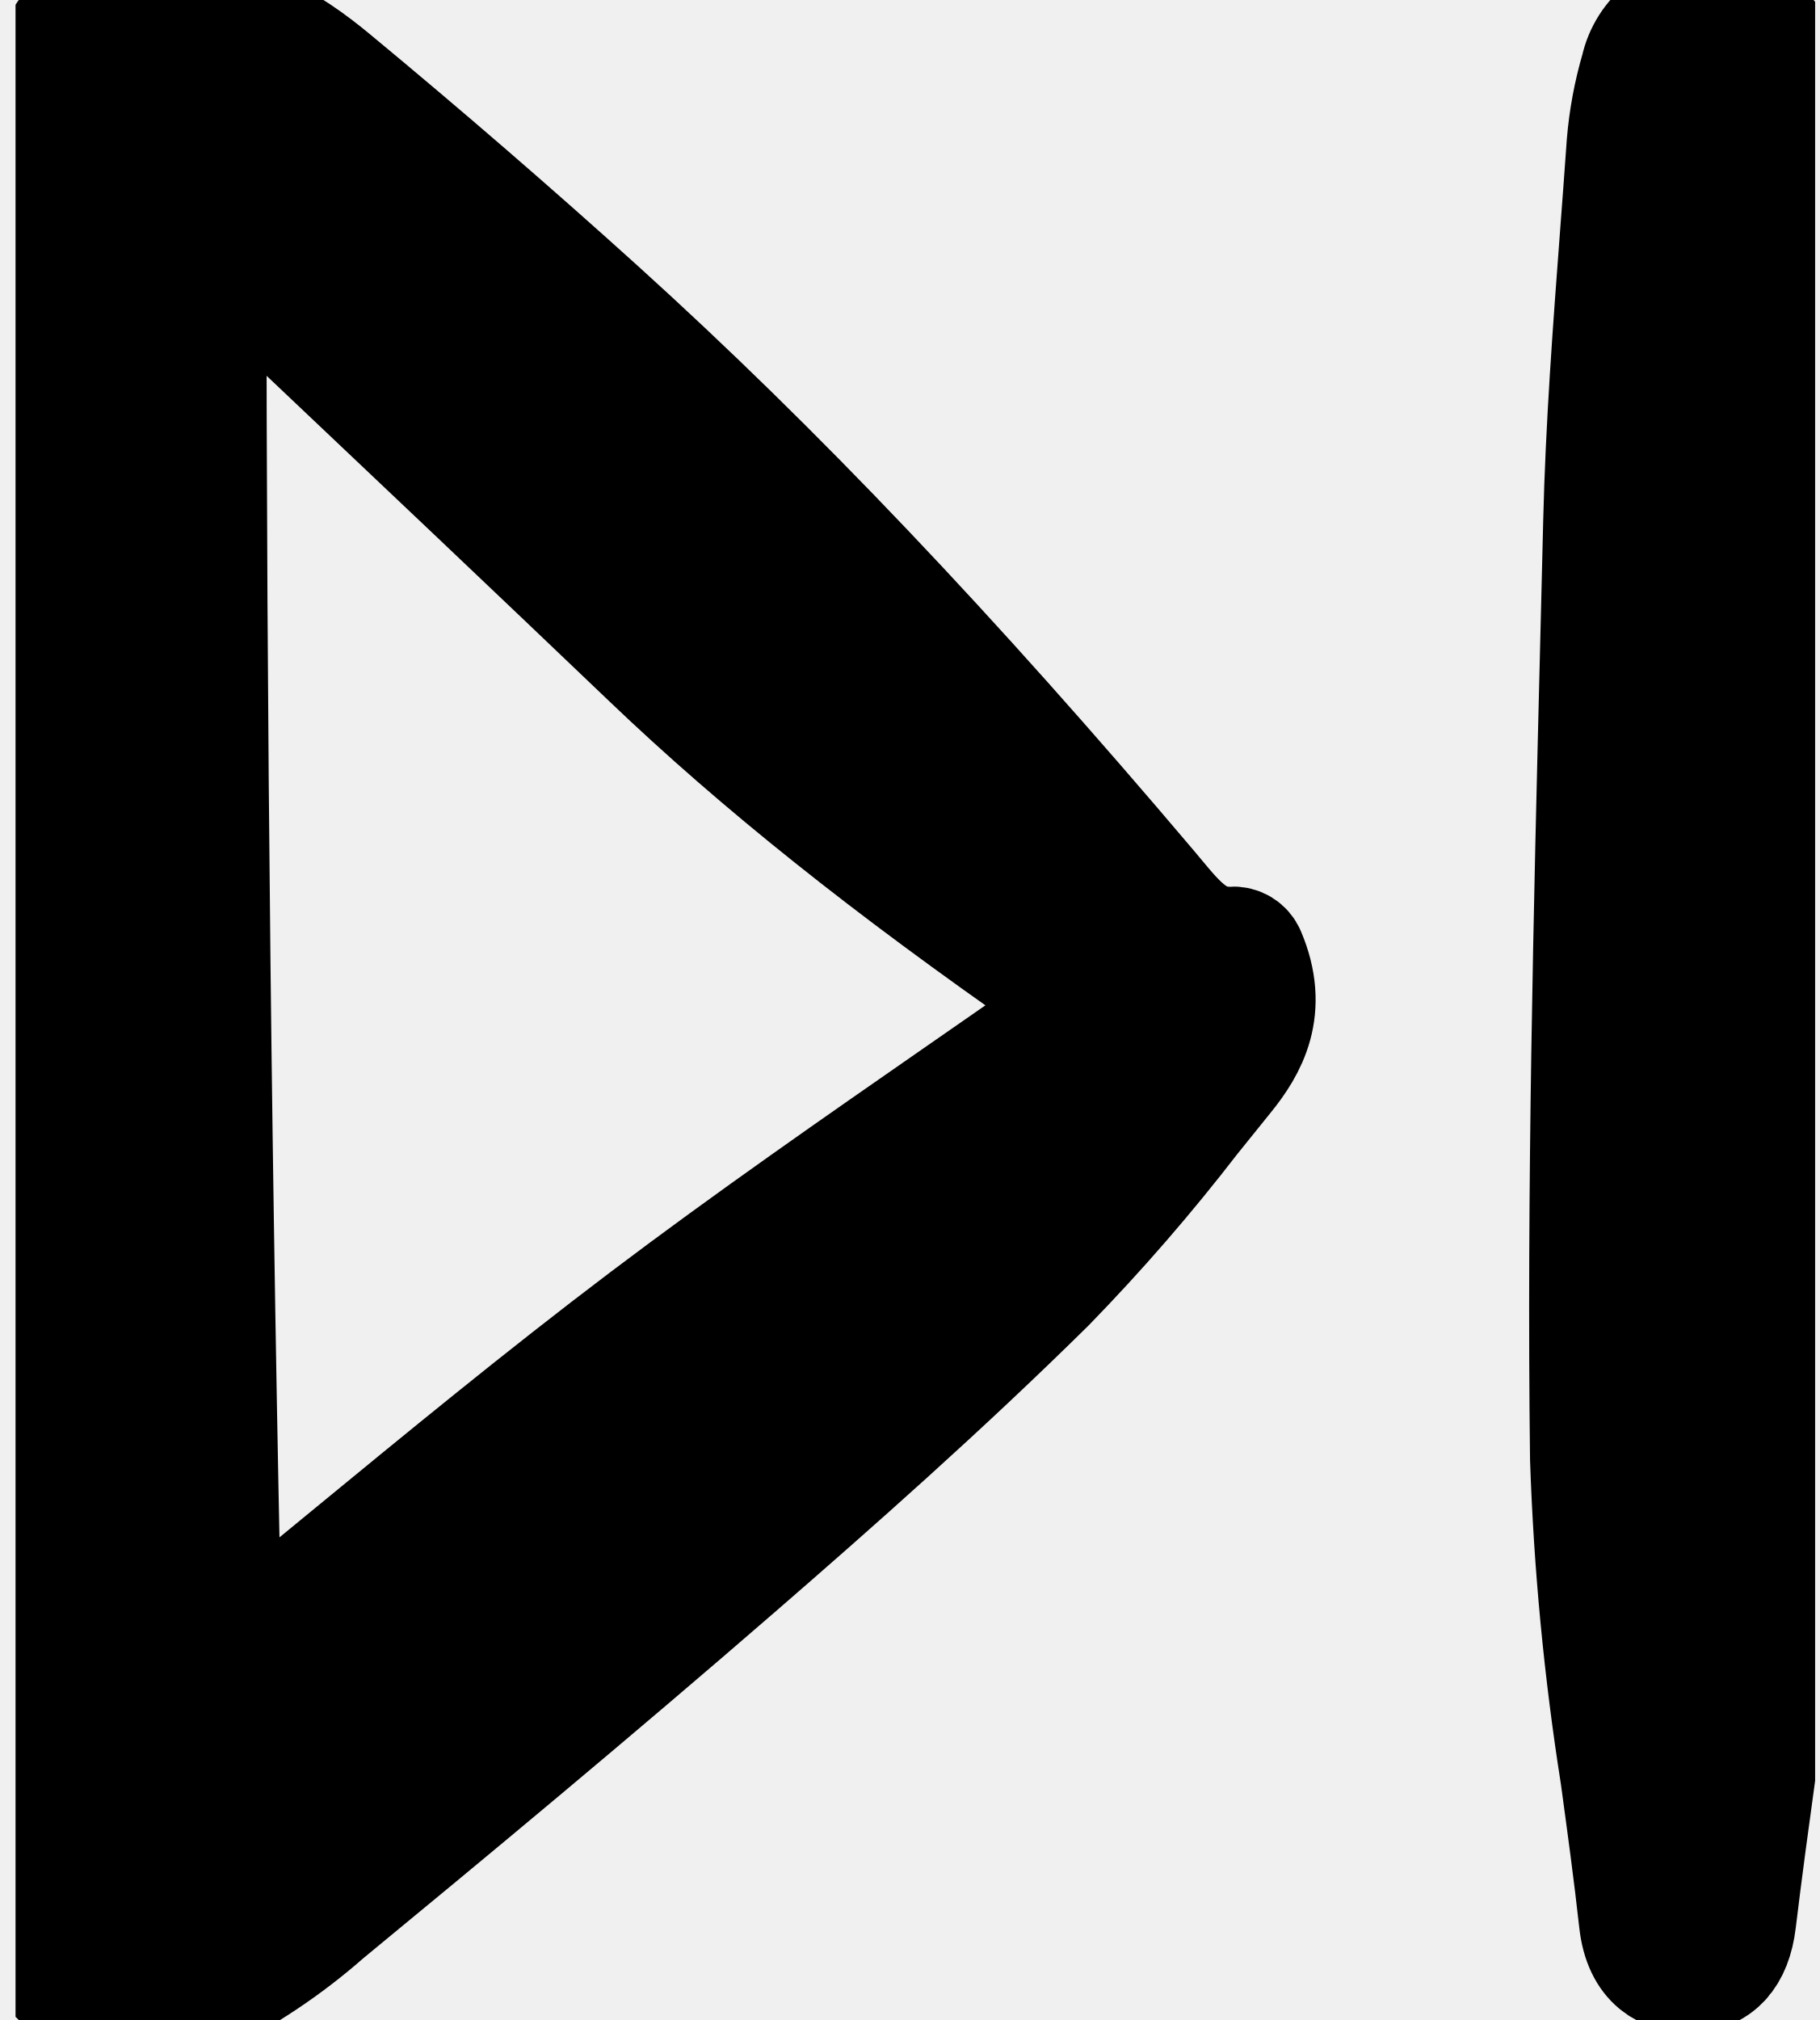
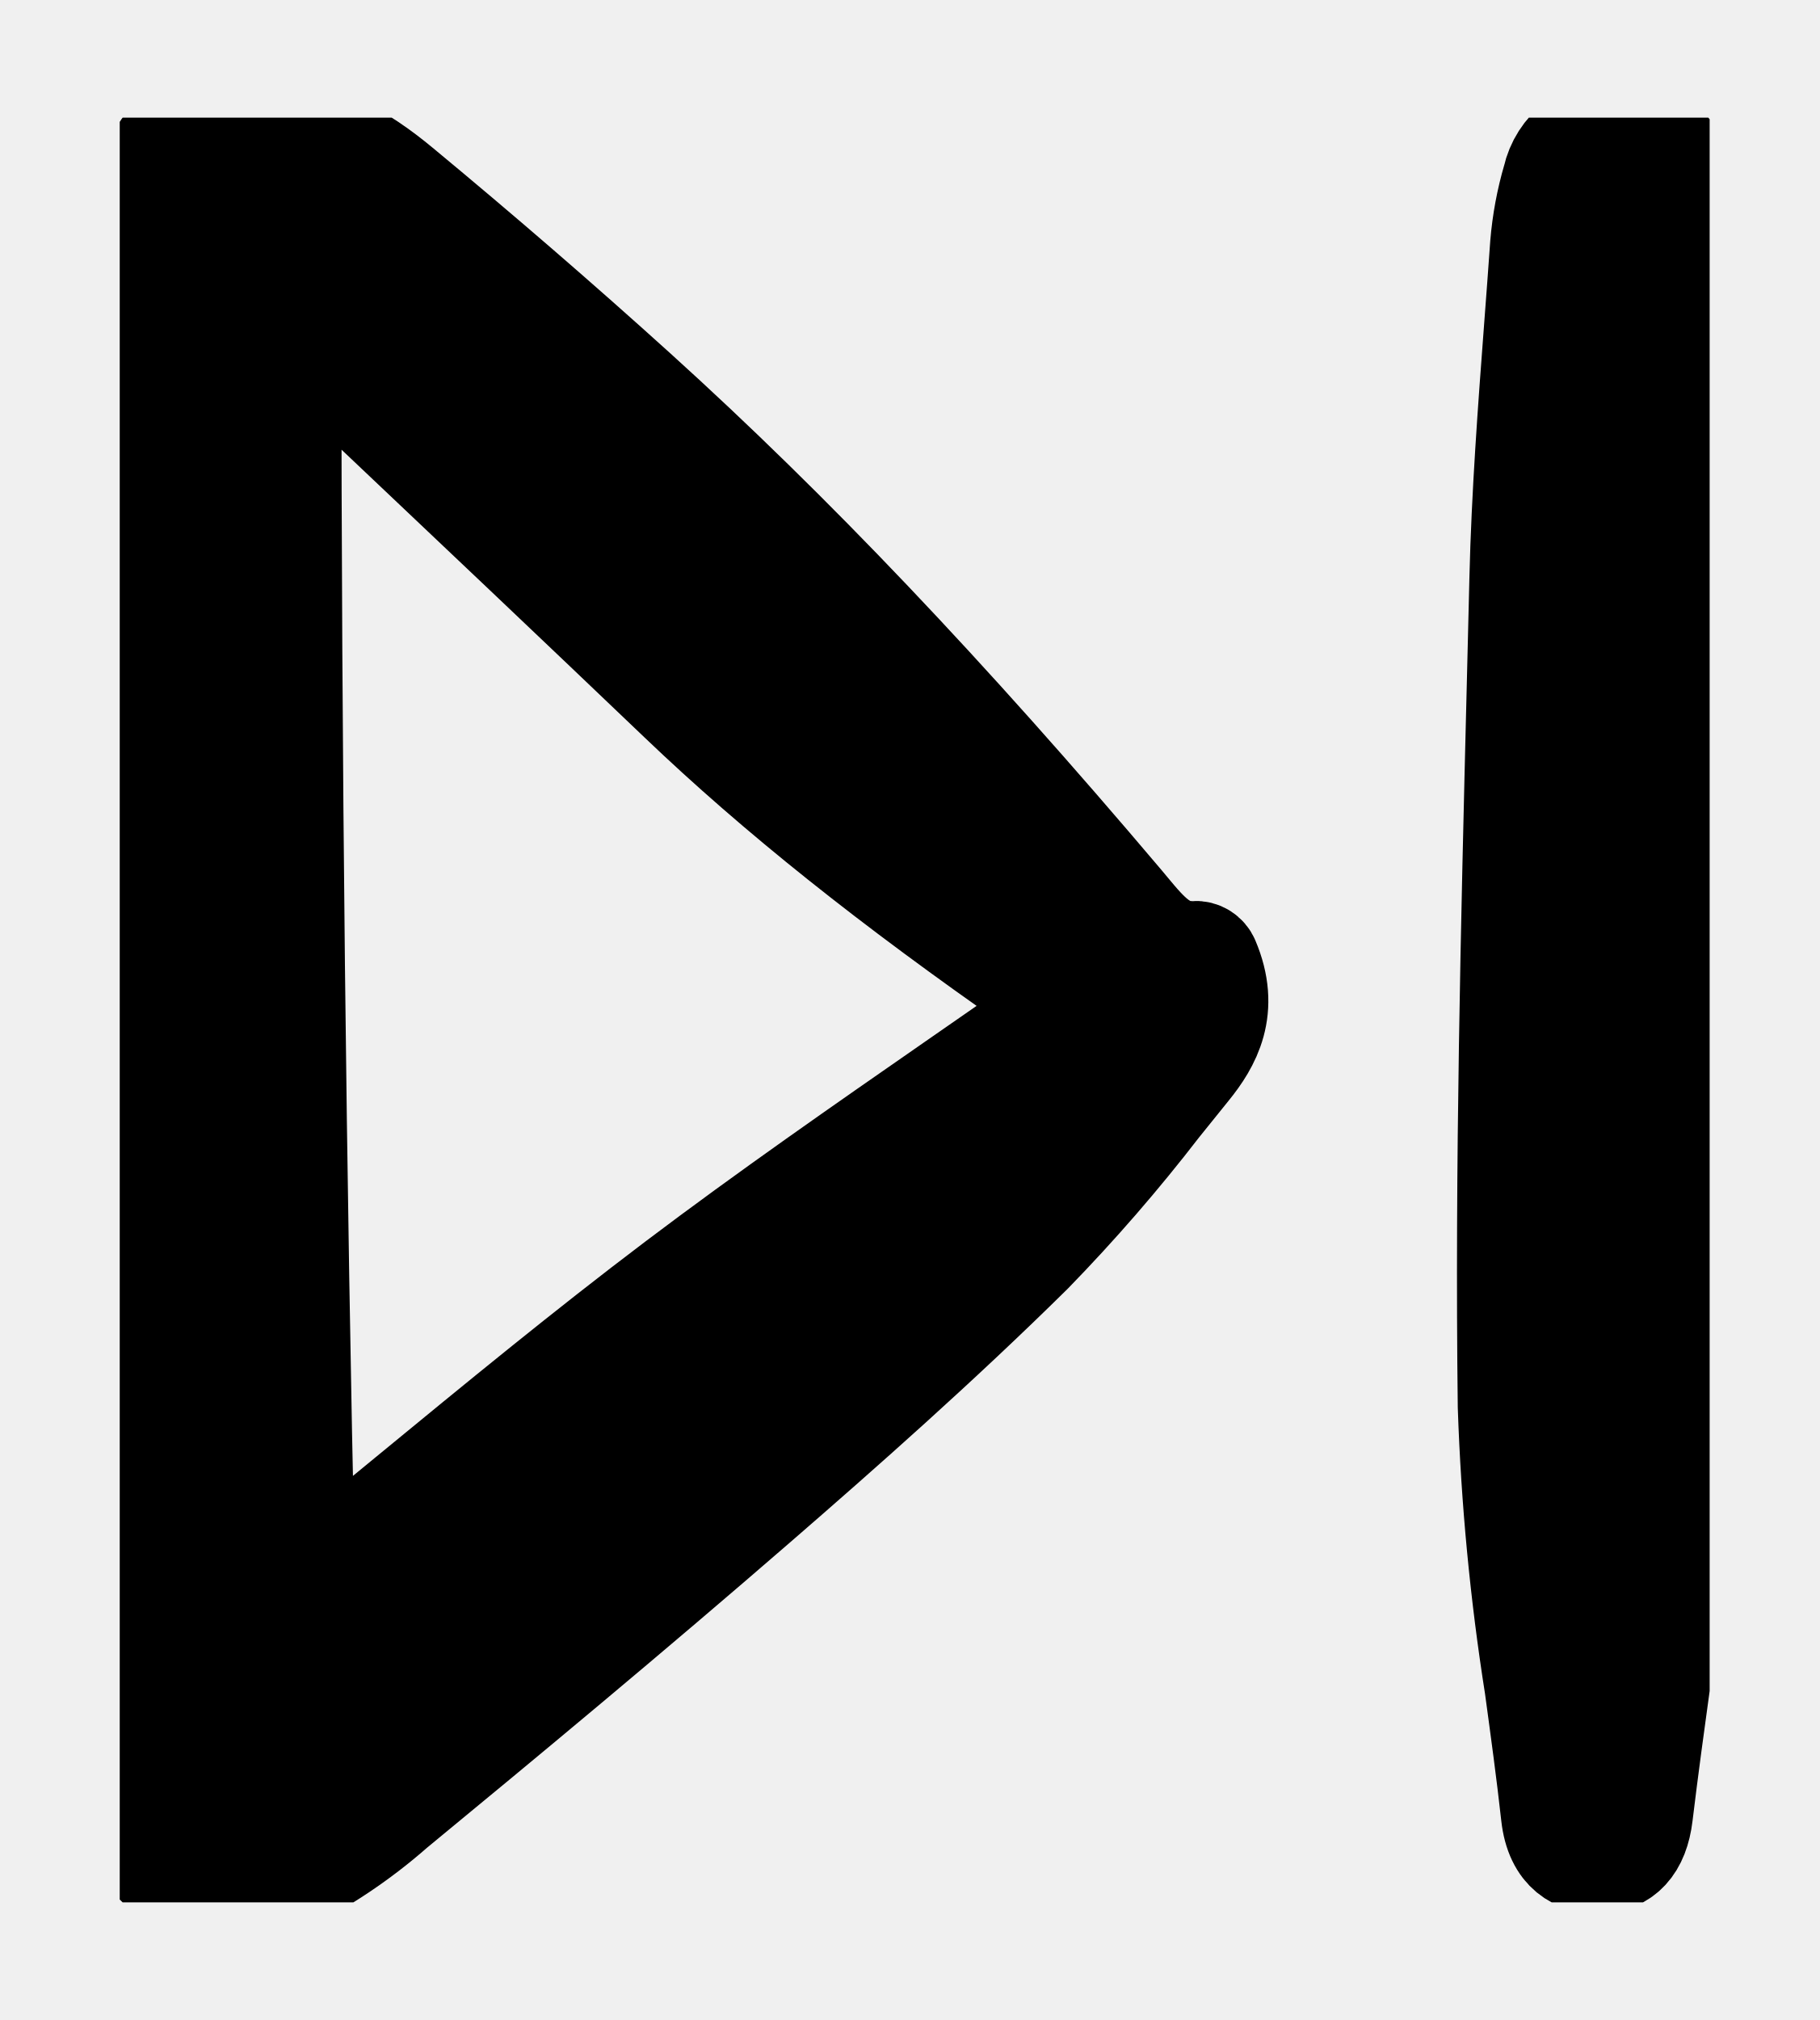
- <svg xmlns="http://www.w3.org/2000/svg" width="91" height="101" viewBox="0 0 91 101" fill="none">
+ <svg xmlns="http://www.w3.org/2000/svg" width="91" height="101" viewBox="-6.0 -6.0 103.0 113.0" fill="none">
  <g clip-path="url(#clip0)">
    <path d="M3.739 99.447C4.723 100.135 5.895 100.504 7.096 100.501C8.017 100.495 8.927 100.297 9.768 99.918C12.107 98.784 14.282 97.337 16.234 95.62C22.344 90.59 29.572 84.596 36.847 78.286C41.563 74.196 47.089 69.318 52.322 64.15C54.881 61.522 57.287 58.748 59.527 55.842C60.088 55.144 60.649 54.448 61.21 53.754C62.395 52.296 63.452 50.441 62.299 47.733C62.246 47.608 62.155 47.501 62.039 47.429C61.923 47.357 61.788 47.322 61.652 47.33C59.88 47.431 58.906 46.255 57.776 44.898L57.434 44.488C47.447 32.692 38.702 23.496 29.916 15.547C25.65 11.689 21.164 7.809 16.578 4.013C14.486 2.281 11.549 0.322 7.356 0.597C3.773 0.827 2.737 1.073 2.645 5.091C2.605 6.856 2.604 8.648 2.603 10.382C2.603 11.831 2.603 13.28 2.579 14.729L2.514 18.937C2.198 39.109 1.872 59.969 1.512 80.484C1.443 84.421 1.271 88.636 0.986 93.368C0.882 94.533 1.08 95.705 1.563 96.77C2.045 97.835 2.795 98.757 3.739 99.447ZM12.075 13.467L15.174 16.401C20.878 21.8 26.777 27.383 32.552 32.902C38.015 38.125 44.465 43.274 52.857 49.11C53.41 49.495 53.962 49.881 54.512 50.269C52.418 51.742 50.322 53.204 48.224 54.653C42.959 58.308 37.514 62.086 32.325 66.008C27.198 69.885 22.289 73.92 17.091 78.192C15.129 79.806 13.142 81.44 11.108 83.092C10.59 59.784 10.335 36.472 10.322 11.922L10.328 11.927C10.982 12.481 11.546 12.962 12.075 13.463V13.467Z" fill="black" stroke="black" stroke-width="6" stroke-linejoin="round" stroke-linecap="round" />
    <path d="M81.032 88.774C81.356 91.16 81.696 93.627 81.963 96.049C82.196 98.163 83.42 98.618 84.405 98.626H84.436C85.816 98.626 86.62 97.759 86.828 96.049C87.144 93.432 87.509 90.773 87.864 88.2C88.619 82.68 89.4 76.972 89.768 71.32C90.217 64.405 90.336 57.471 90.473 49.442C90.538 45.605 90.606 41.638 90.715 37.255V37.222L90.585 31.789C90.438 25.412 90.256 17.474 90.016 9.538C89.93 7.506 89.649 5.488 89.179 3.51C89.019 2.698 88.57 1.972 87.915 1.466C87.26 0.96 86.444 0.71 85.618 0.76H85.599C84.78 0.722 83.974 0.975 83.323 1.473C82.672 1.971 82.218 2.684 82.041 3.484C81.685 4.695 81.454 5.939 81.35 7.197C81.242 8.748 81.124 10.298 81.007 11.848C80.655 16.516 80.291 21.344 80.177 26.106L80.023 32.386C79.692 45.672 79.352 59.411 79.519 72.924C79.698 78.233 80.203 83.527 81.032 88.774Z" fill="black" stroke="black" stroke-width="6" stroke-linejoin="round" stroke-linecap="round" />
  </g>
  <defs>
    <clipPath id="clip0">
      <rect width="90" height="101" fill="white" transform="translate(0.777344)" />
    </clipPath>
  </defs>
</svg>
